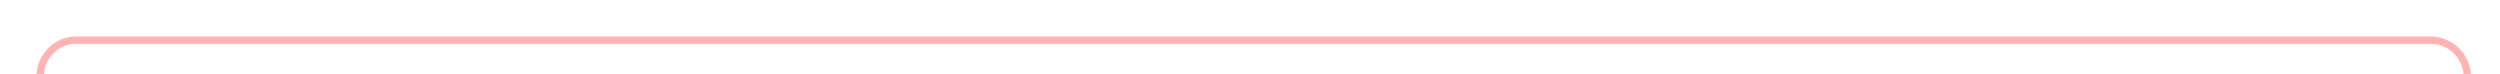
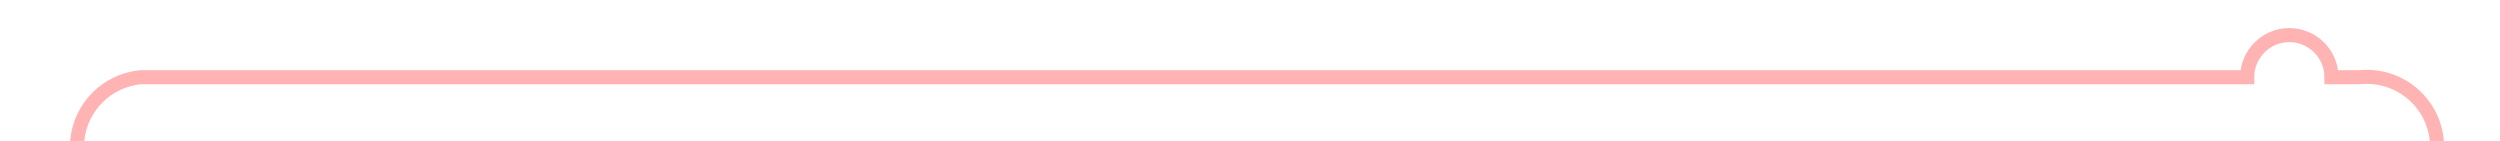
- <svg xmlns="http://www.w3.org/2000/svg" version="1.1" width="342px" height="10px" preserveAspectRatio="xMinYMid meet" viewBox="65 1266  342 8">
-   <path d="M 402.5 1293  L 402.5 1275  A 5 5 0 0 0 397.5 1270.5 L 75 1270.5  A 5 5 0 0 0 70.5 1275.5 L 70.5 4509  A 5 5 0 0 1 65.5 4514.5 L 51 4514.5  " stroke-width="1" stroke="#ff0000" fill="none" stroke-opacity="0.298" />
-   <path d="M 52 4520  L 52 4509  L 51 4509  L 51 4520  L 52 4520  Z " fill-rule="nonzero" fill="#ff0000" stroke="none" fill-opacity="0.298" />
+ <svg xmlns="http://www.w3.org/2000/svg" version="1.1" width="178px" height="10px" preserveAspectRatio="xMinYMid meet" viewBox="397 1166  178 8">
+   <path d="M 402.5 1188  L 402.5 1175  A 5 5 0 0 1 407 1170.5 L 557 1170.5  A 3 3 0 0 1 560 1167.5 A 3 3 0 0 1 563 1170.5 L 565 1170.5  A 5 5 0 0 1 570.5 1175 L 570.5 3794  A 3 3 0 0 1 573.5 3797 A 3 3 0 0 1 570.5 3800 L 570.5 4178  A 5 5 0 0 0 575.5 4183.5 L 586 4183.5  " stroke-width="1" stroke="#ff0000" fill="none" stroke-opacity="0.298" />
+   <path d="M 585 4178  L 585 4189  L 586 4189  L 586 4178  L 585 4178  Z " fill-rule="nonzero" fill="#ff0000" stroke="none" fill-opacity="0.298" />
</svg>
